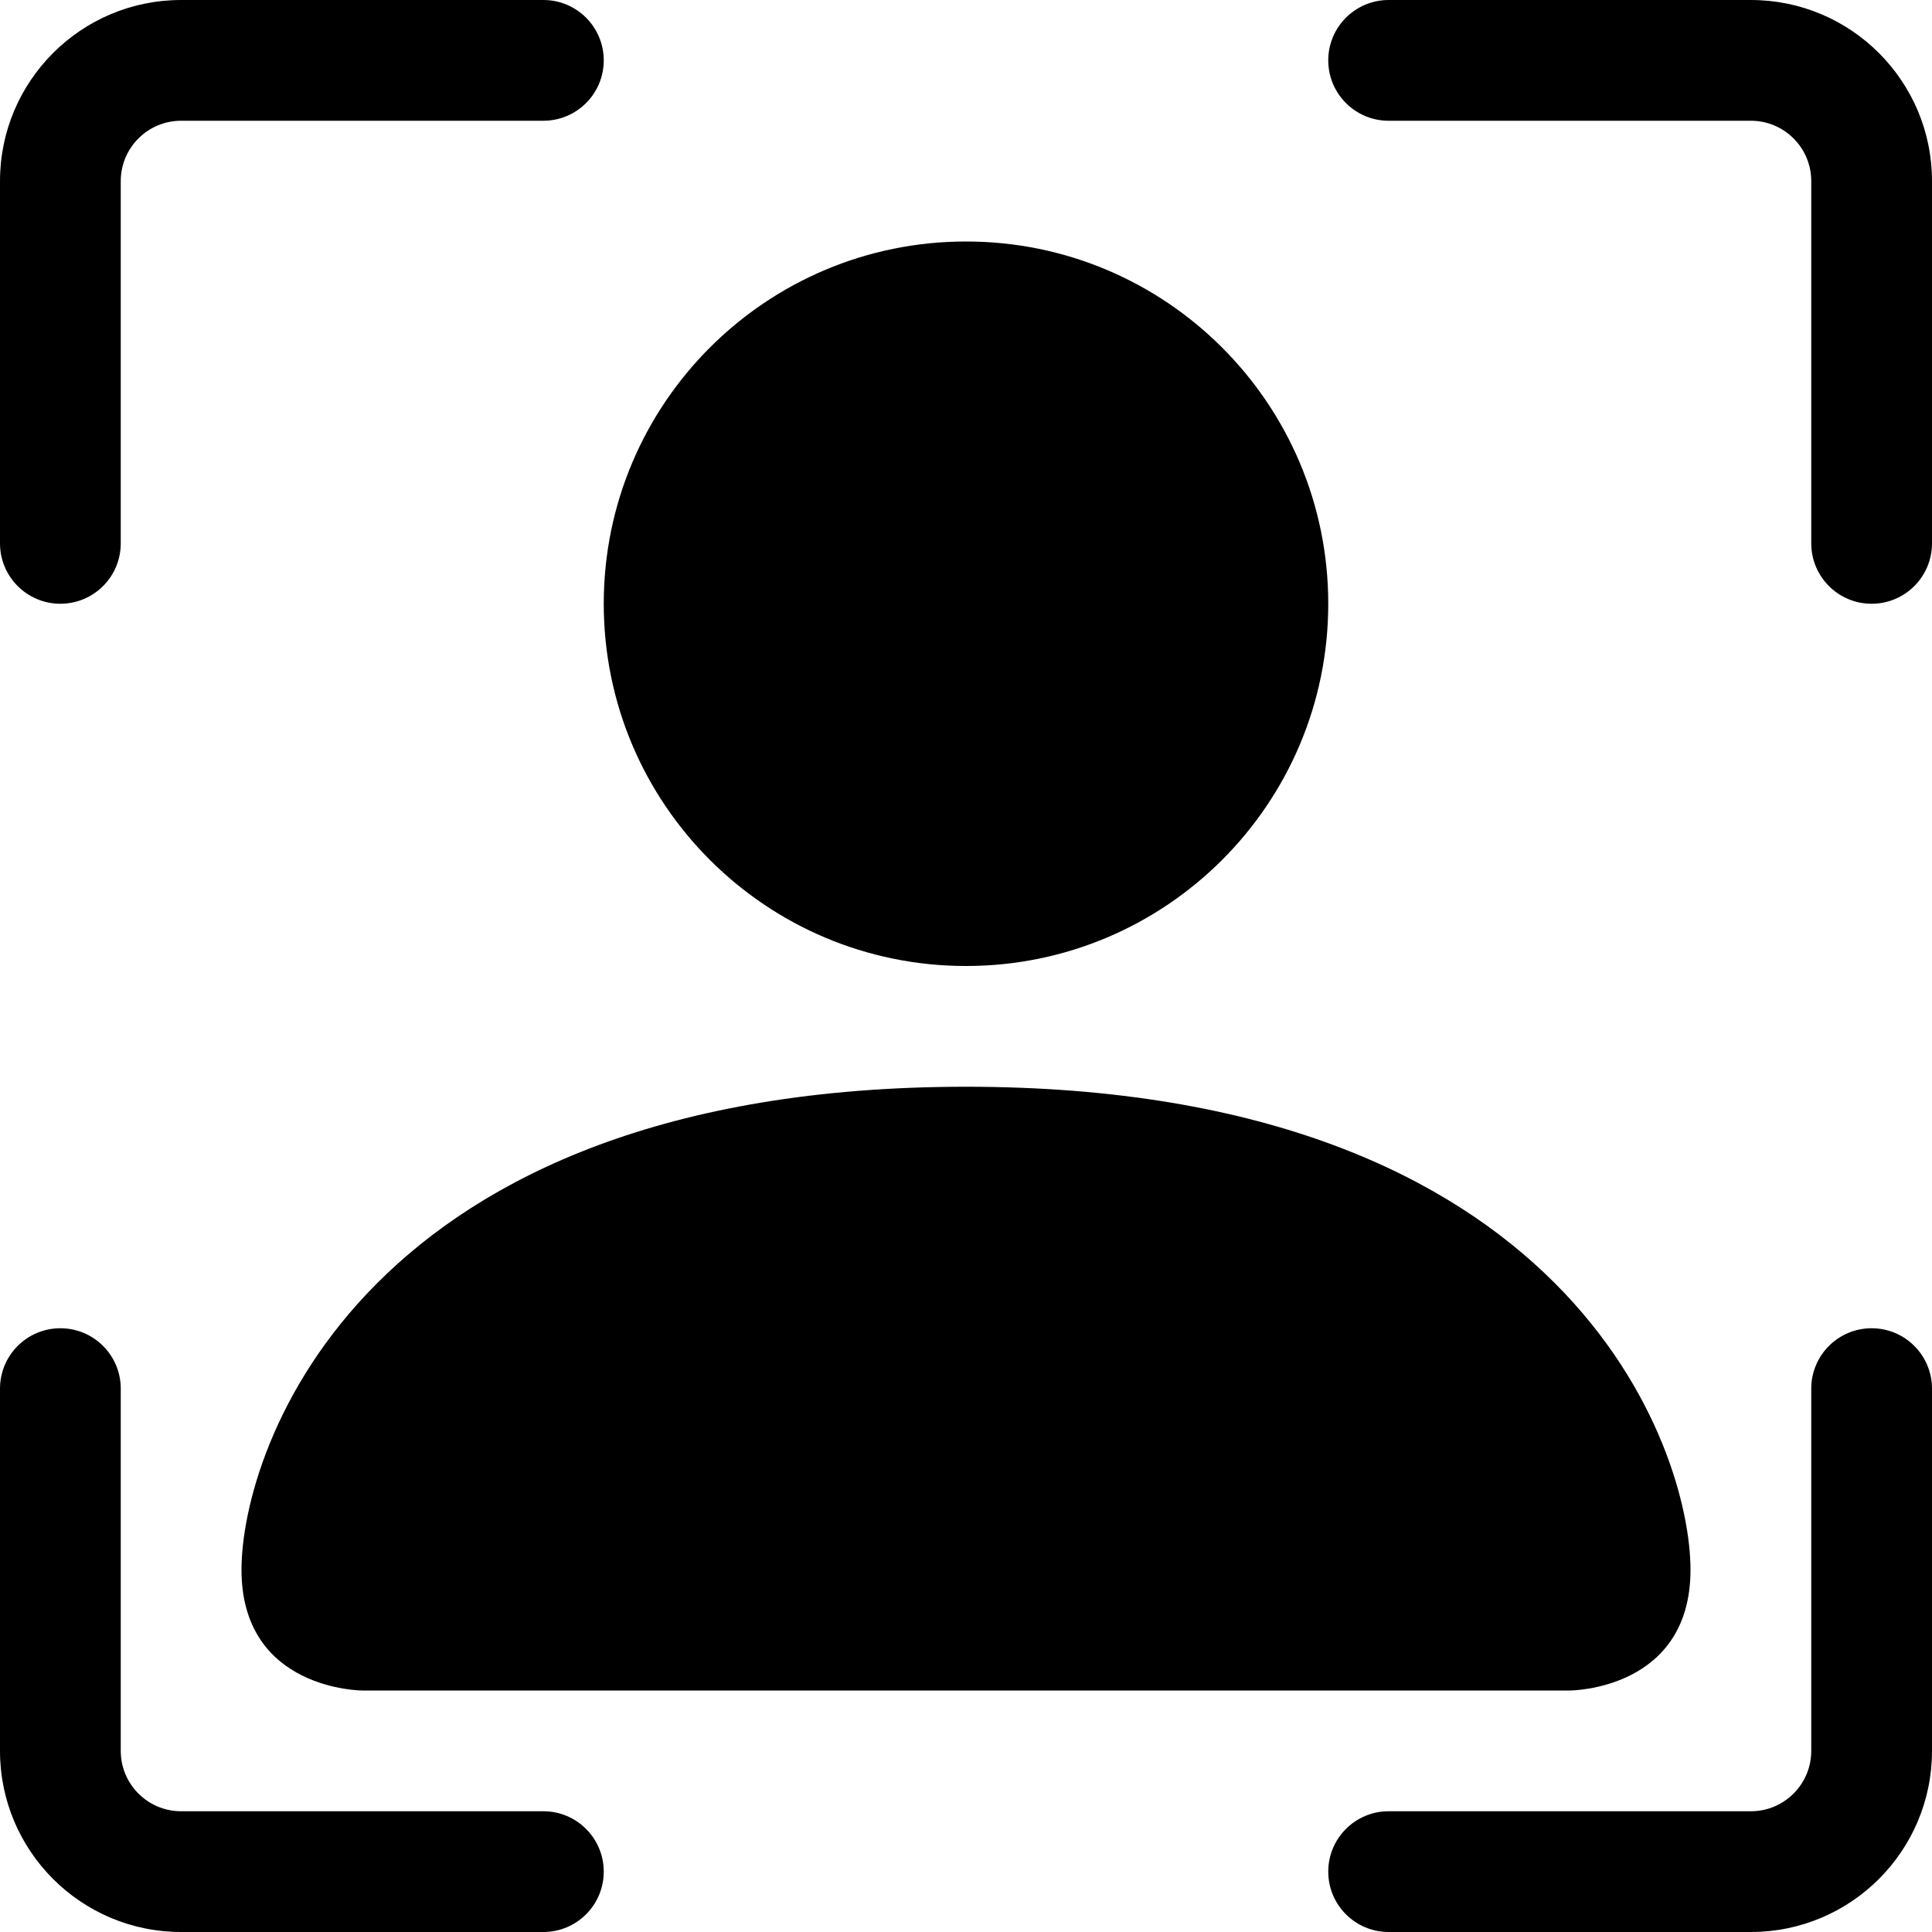
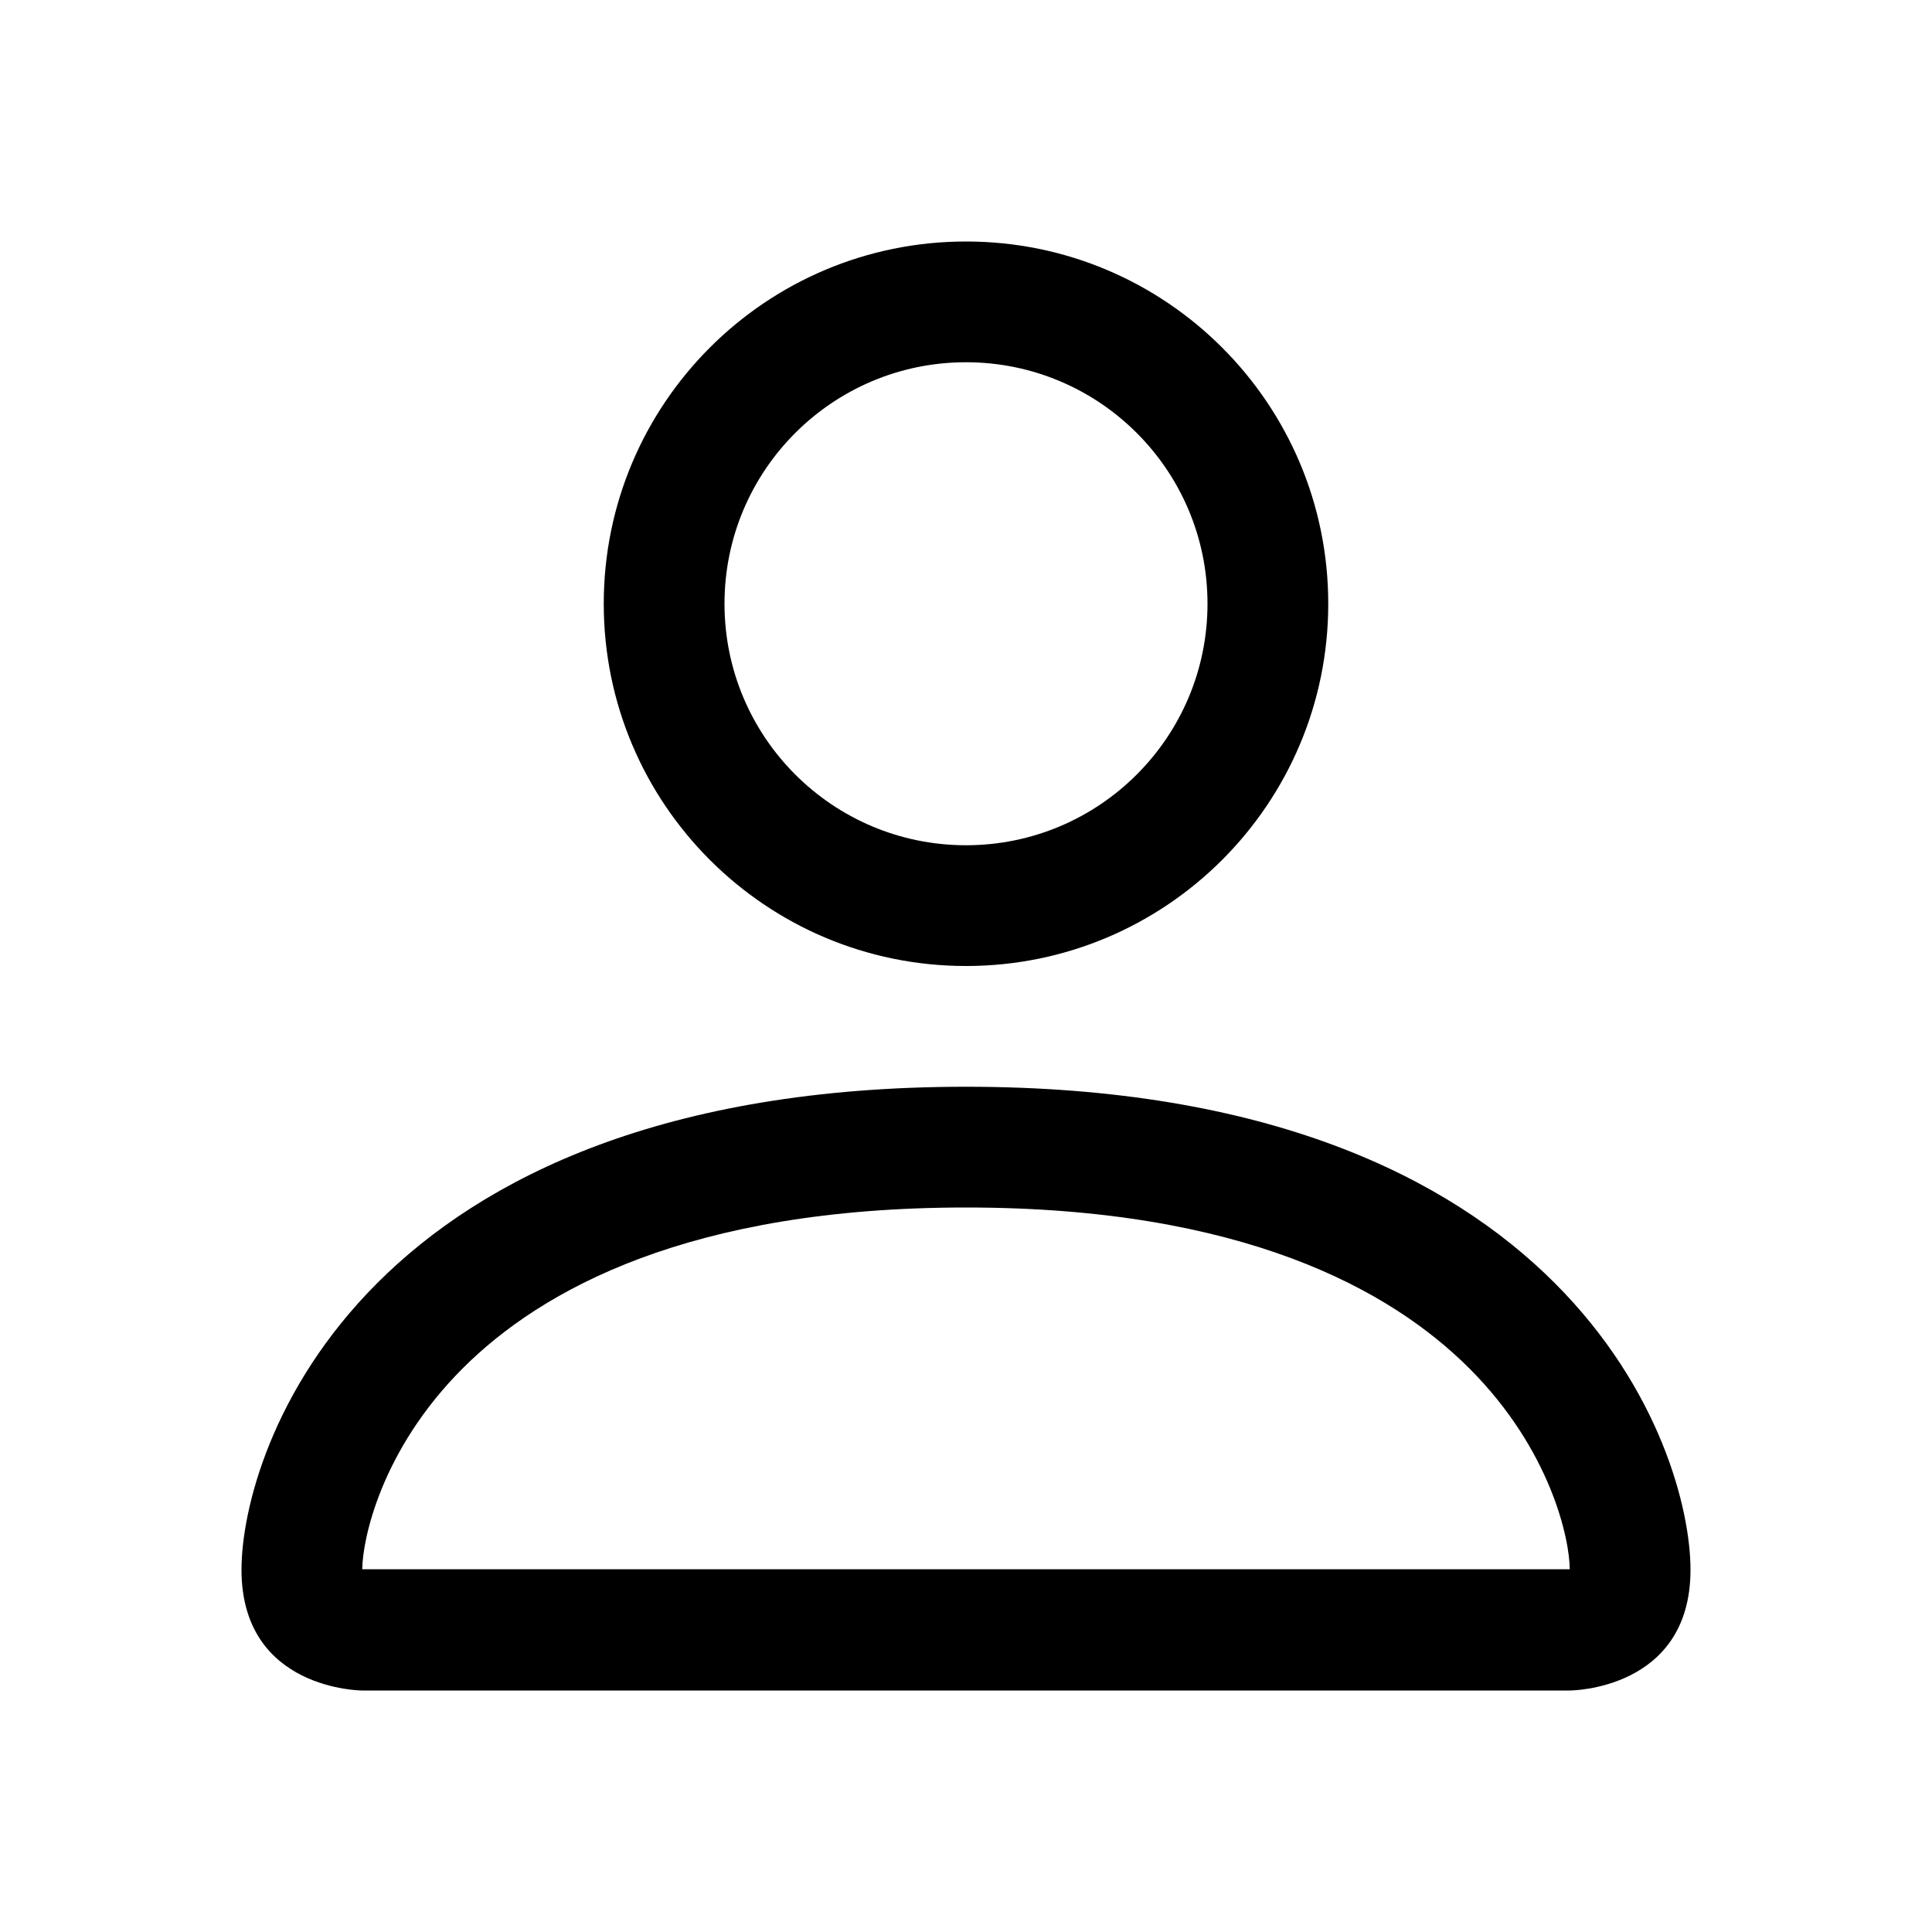
- <svg xmlns="http://www.w3.org/2000/svg" width="16" height="16" fill="currentColor" class="bi bi-person-bounding-box" viewBox="0 0 16 16">
-   <path d="M1.5 1a.5.5 0 0 0-.5.5v3a.5.5 0 0 1-1 0v-3A1.5 1.5 0 0 1 1.5 0h3a.5.5 0 0 1 0 1h-3zM11 .5a.5.5 0 0 1 .5-.5h3A1.5 1.5 0 0 1 16 1.5v3a.5.5 0 0 1-1 0v-3a.5.5 0 0 0-.5-.5h-3a.5.5 0 0 1-.5-.5zM.5 11a.5.5 0 0 1 .5.5v3a.5.5 0 0 0 .5.5h3a.5.5 0 0 1 0 1h-3A1.5 1.5 0 0 1 0 14.5v-3a.5.5 0 0 1 .5-.5zm15 0a.5.5 0 0 1 .5.5v3a1.5 1.5 0 0 1-1.5 1.5h-3a.5.5 0 0 1 0-1h3a.5.5 0 0 0 .5-.5v-3a.5.5 0 0 1 .5-.5z" />
-   <path d="M3 14s-1 0-1-1 1-4 6-4 6 3 6 4-1 1-1 1H3zm8-9a3 3 0 1 1-6 0 3 3 0 0 1 6 0z" />
+ <svg xmlns="http://www.w3.org/2000/svg" width="16" height="16" fill="currentColor" class="bi bi-person" viewBox="0 0 16 16">
+   <path d="M8 8a3 3 0 1 0 0-6 3 3 0 0 0 0 6zm2-3a2 2 0 1 1-4 0 2 2 0 0 1 4 0zm4 8c0 1-1 1-1 1H3s-1 0-1-1 1-4 6-4 6 3 6 4zm-1-.004c-.001-.246-.154-.986-.832-1.664C11.516 10.68 10.289 10 8 10c-2.29 0-3.516.68-4.168 1.332-.678.678-.83 1.418-.832 1.664h10z" />
</svg>
